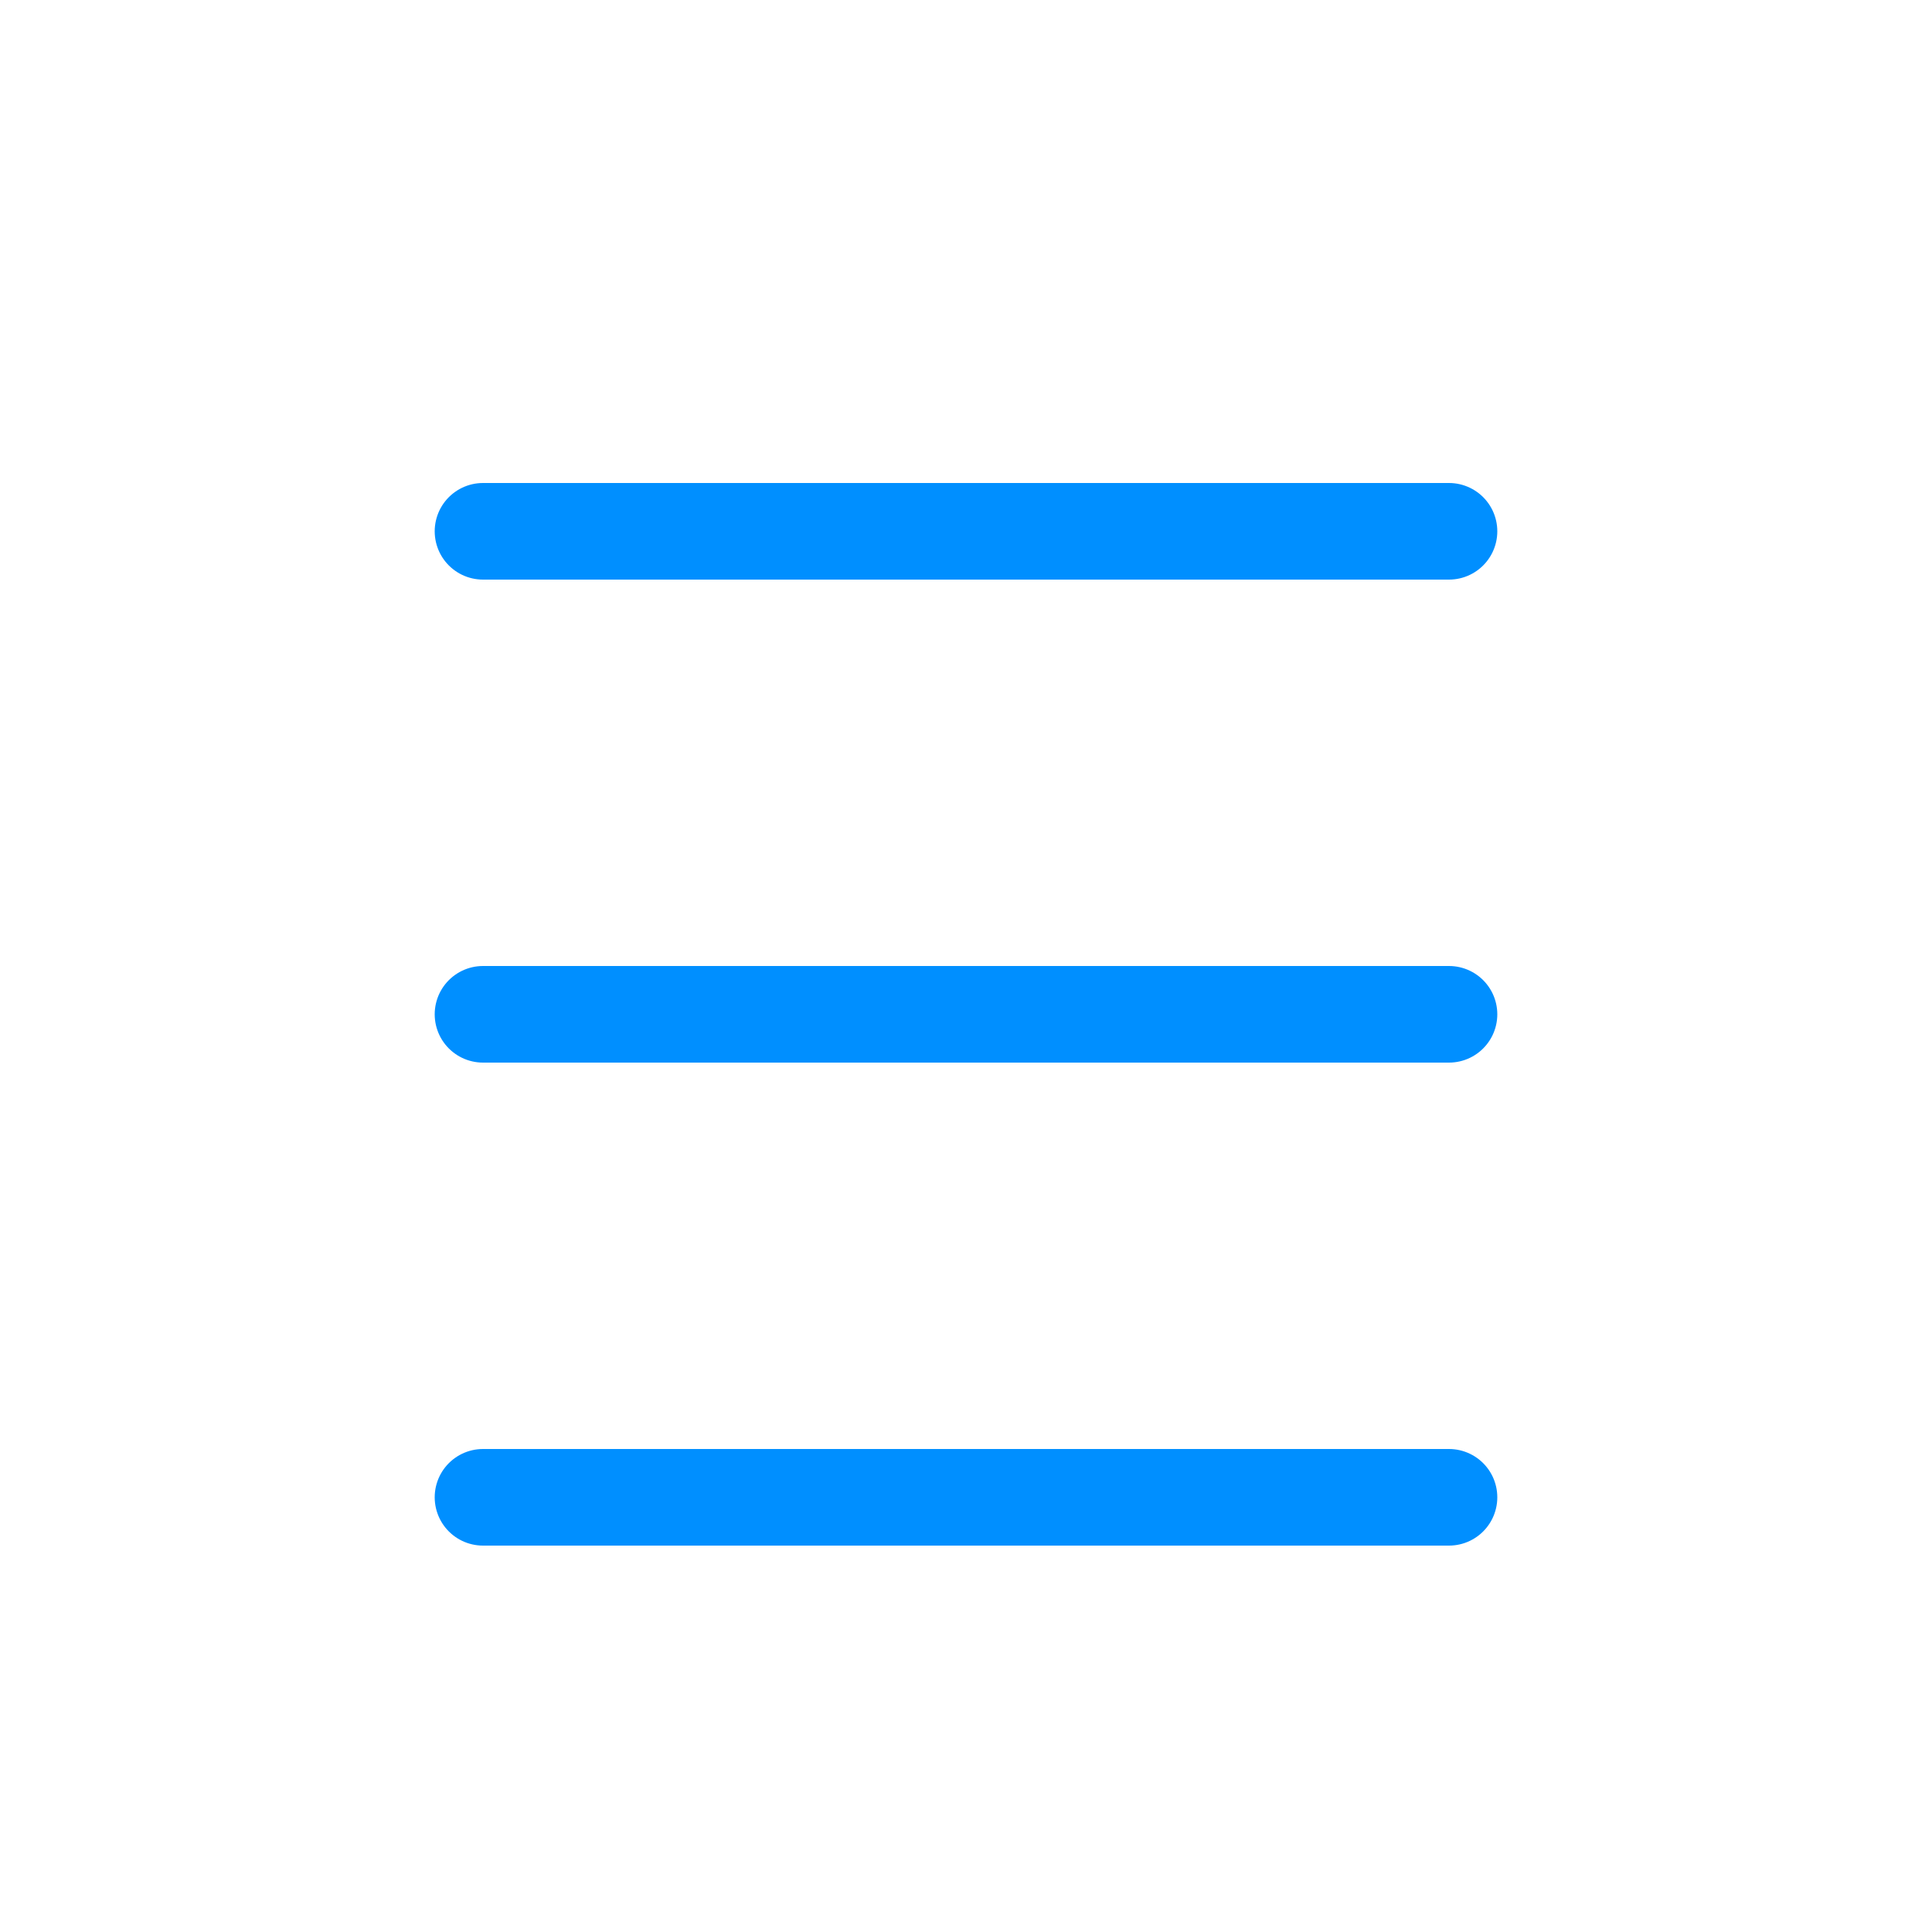
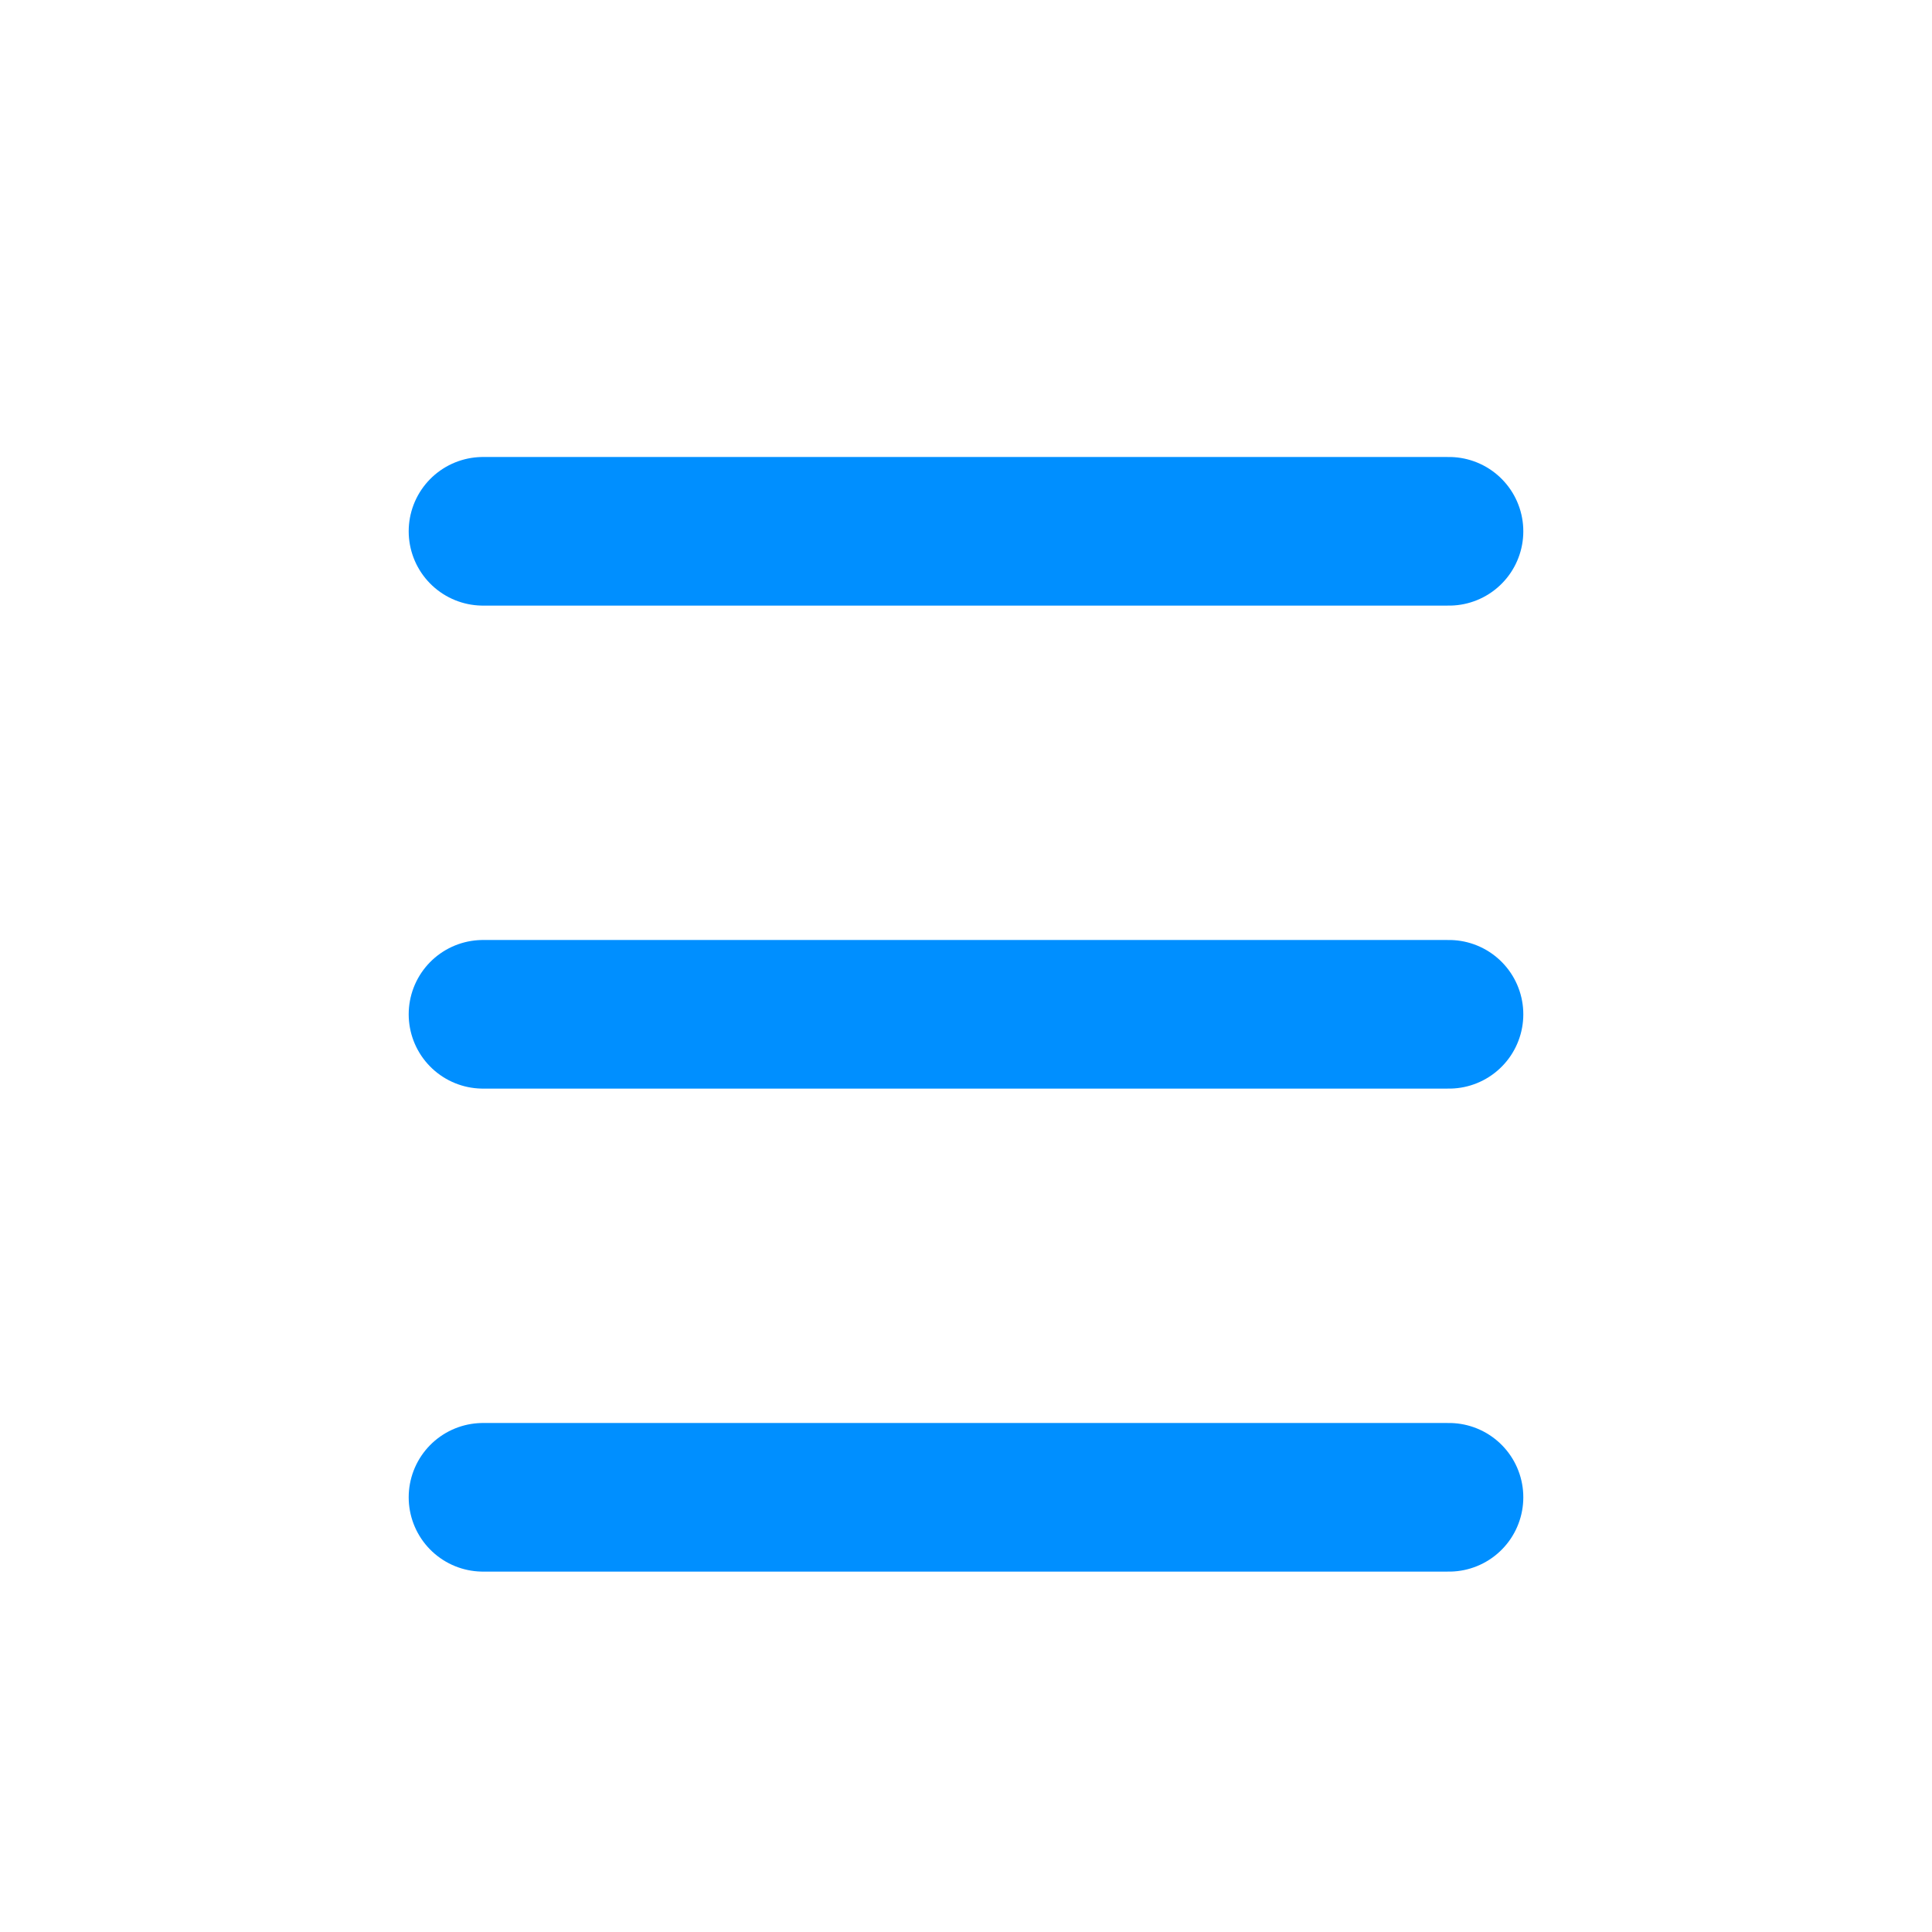
- <svg xmlns="http://www.w3.org/2000/svg" width="20" height="20" viewBox="0 0 20 20">
-   <g fill="none" fill-rule="evenodd">
-     <path d="M0 0h20v20H0z" />
-     <g stroke="#008FFF" stroke-linecap="round" stroke-linejoin="round">
-       <path d="M5 5.5h10M5 10.5h10M5 15.5h10" />
-     </g>
-   </g>
+ <svg xmlns="http://www.w3.org/2000/svg" width="26" height="26" viewBox="0 0 26 26" fill="none">
+   <path d="M6.5 7.15H19.5" stroke="#008FFF" stroke-width="2" stroke-linecap="round" stroke-linejoin="round" />
+   <path d="M6.5 13.65H19.5" stroke="#008FFF" stroke-width="2" stroke-linecap="round" stroke-linejoin="round" />
+   <path d="M6.5 20.15H19.5" stroke="#008FFF" stroke-width="2" stroke-linecap="round" stroke-linejoin="round" />
</svg>
